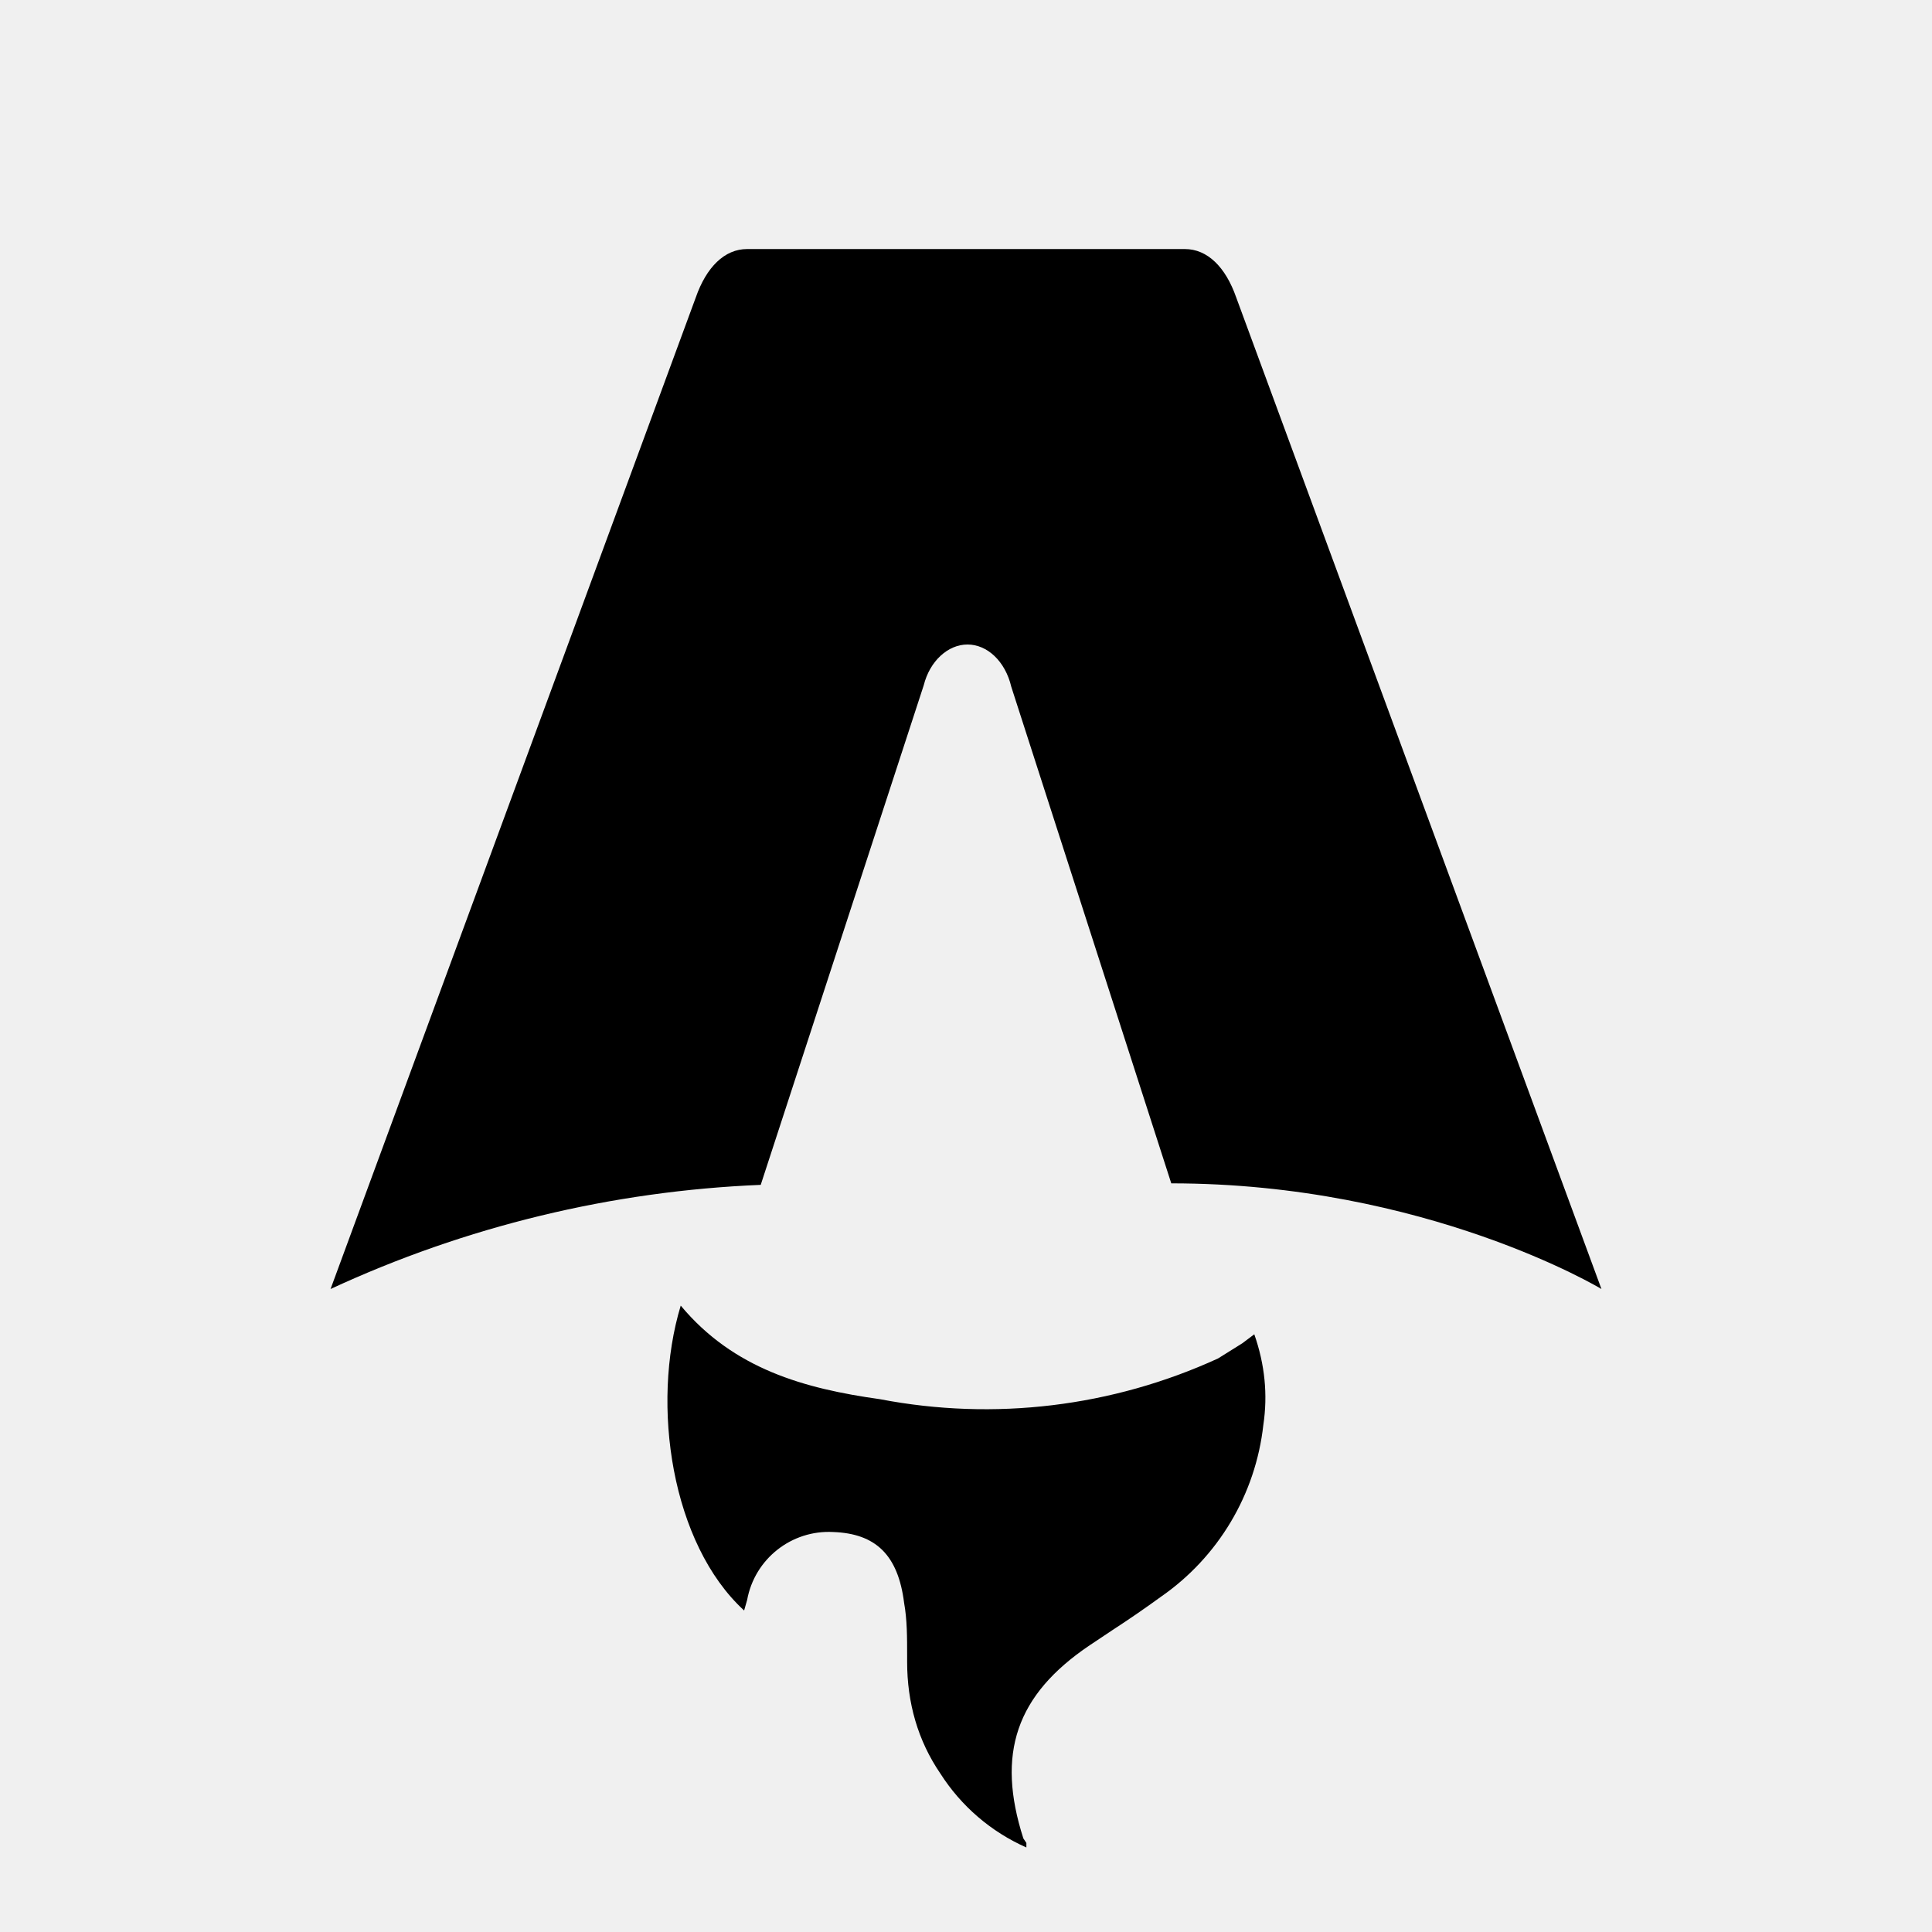
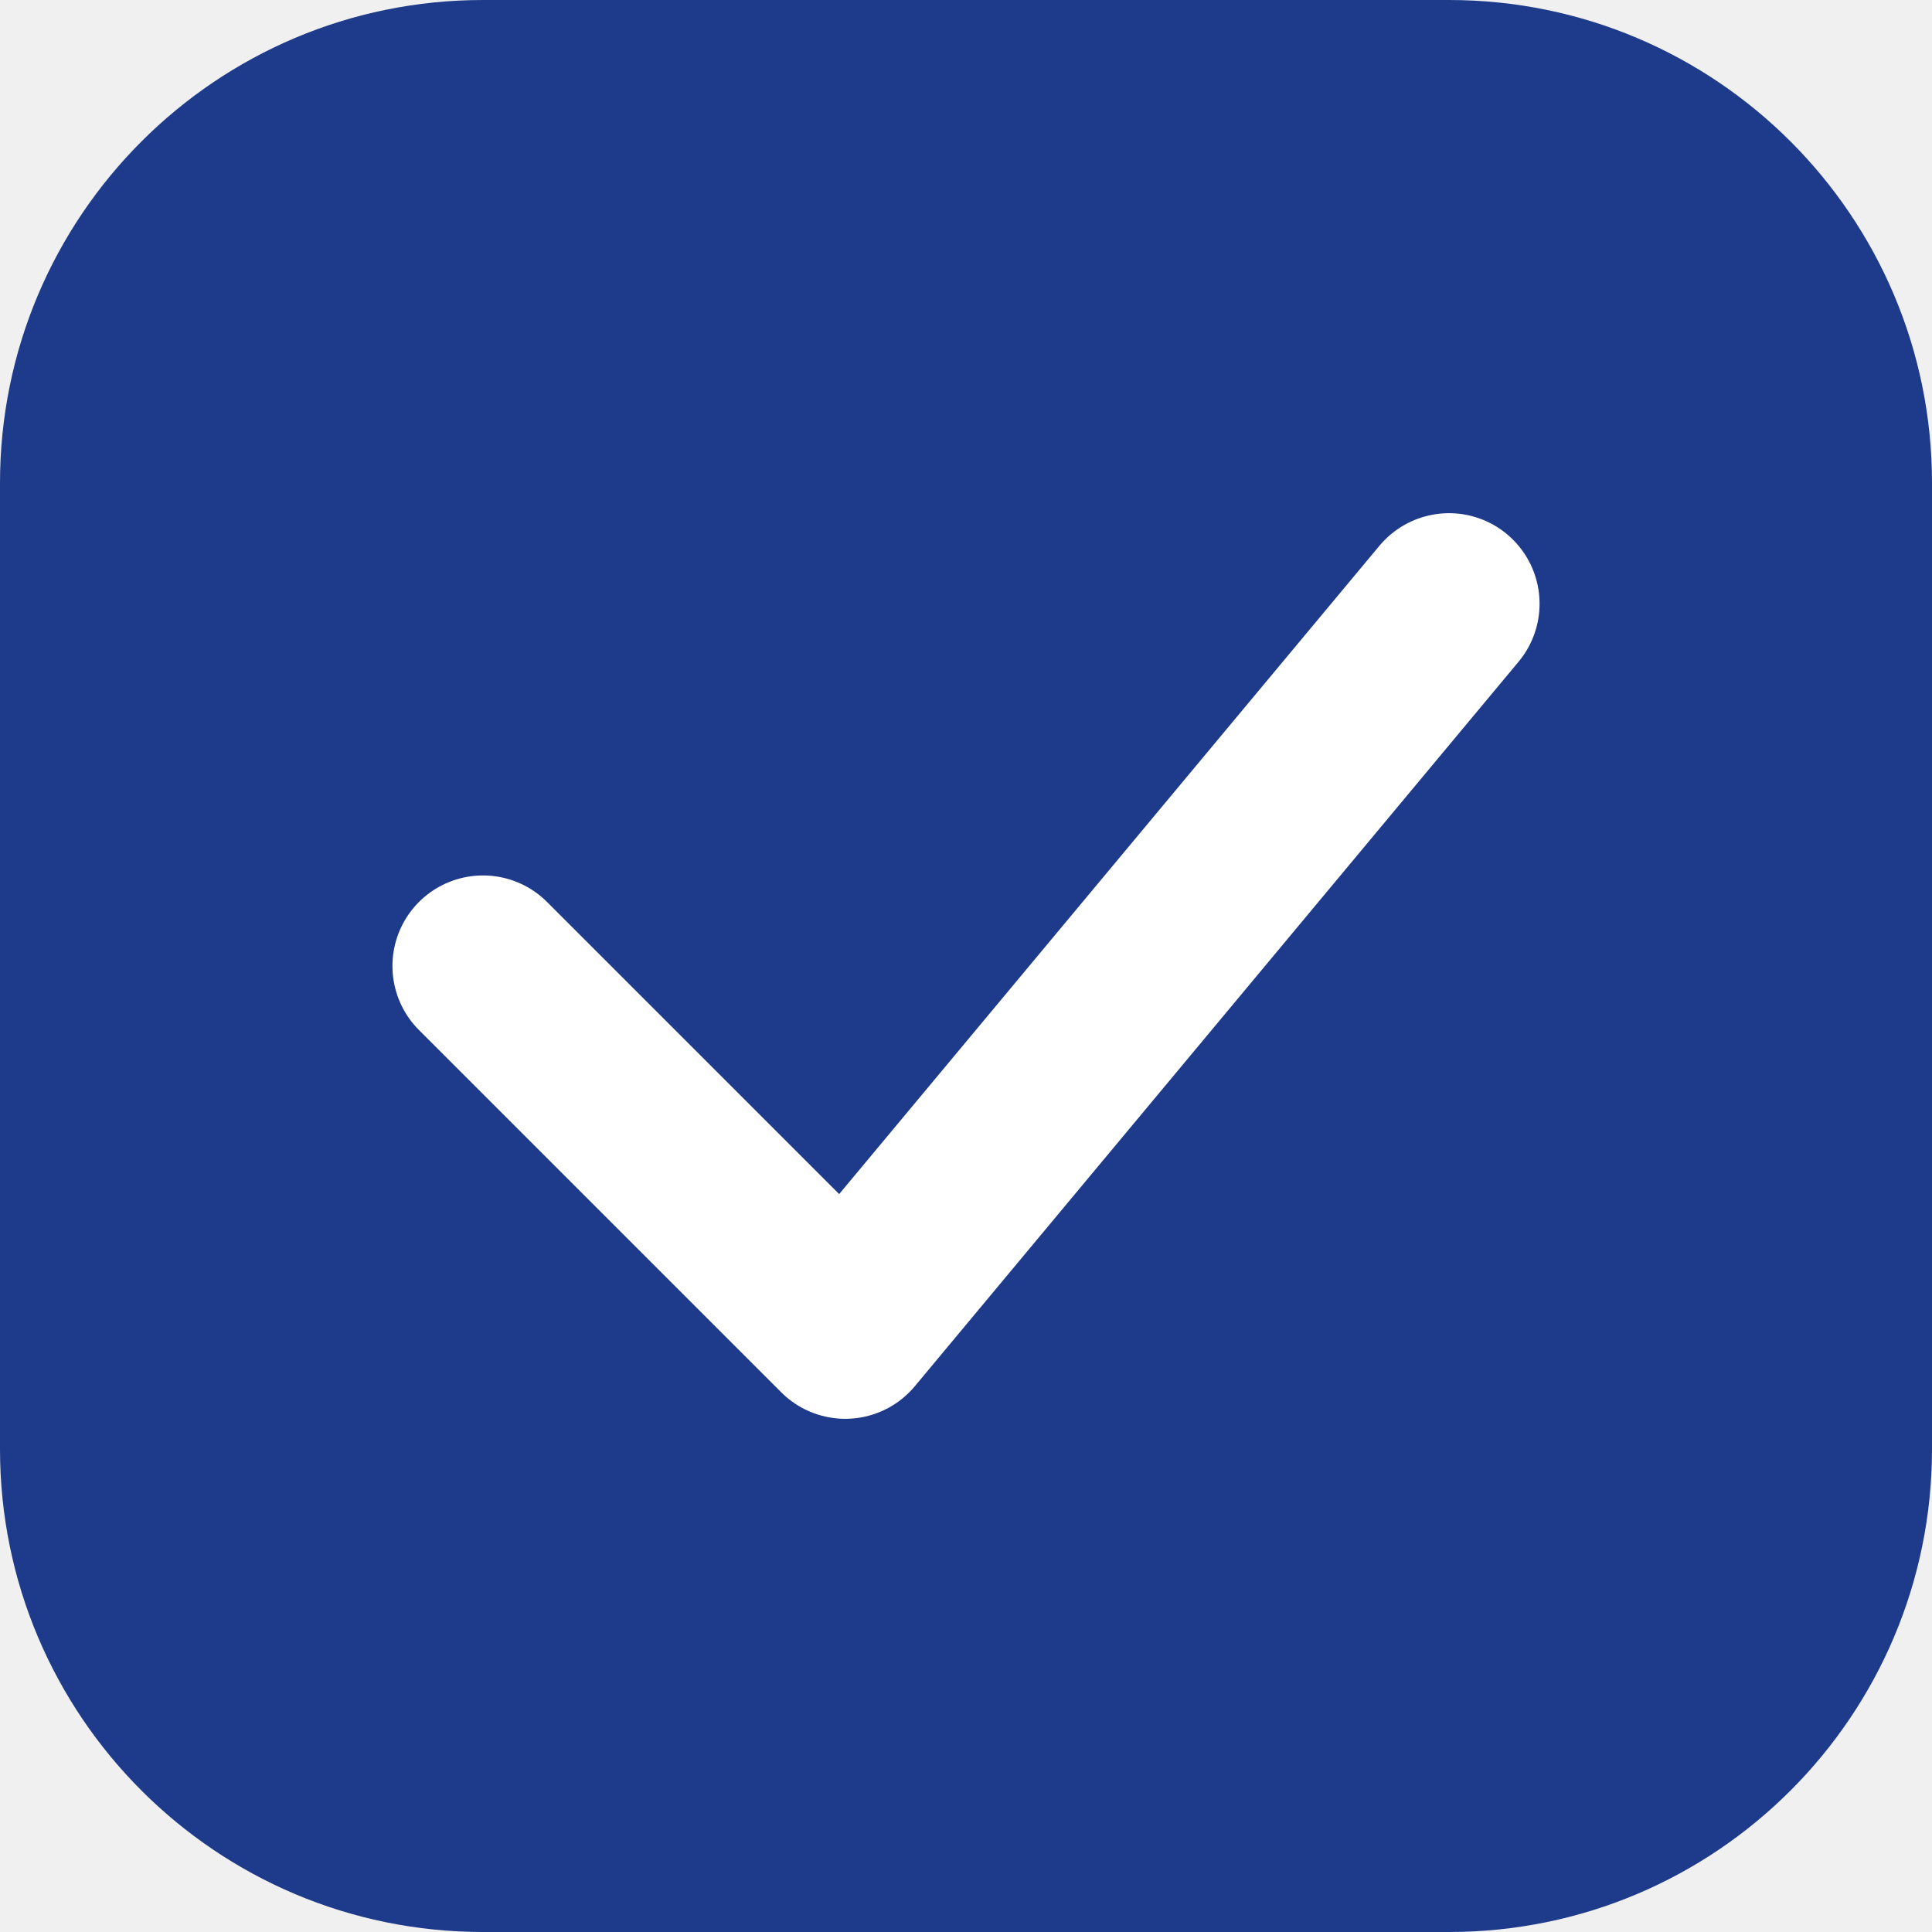
- <svg xmlns="http://www.w3.org/2000/svg" fill="none" viewBox="0 0 128 128">
-   <path d="M50.4 78.5a75.1 75.1 0 0 0-28.5 6.9l24.2-65.7c.7-2 1.9-3.2 3.4-3.2h29c1.5 0 2.7 1.2 3.4 3.2l24.2 65.7s-11.6-7-28.5-7L67 45.5c-.4-1.7-1.6-2.8-2.9-2.8-1.3 0-2.5 1.1-2.9 2.7L50.4 78.5Zm-1.1 28.2Zm-4.2-20.2c-2 6.6-.6 15.8 4.2 20.2a17.5 17.5 0 0 1 .2-.7 5.5 5.5 0 0 1 5.7-4.5c2.8.1 4.3 1.5 4.7 4.7.2 1.1.2 2.3.2 3.5v.4c0 2.7.7 5.2 2.2 7.4a13 13 0 0 0 5.7 4.9v-.3l-.2-.3c-1.8-5.6-.5-9.5 4.4-12.8l1.5-1a73 73 0 0 0 3.2-2.2 16 16 0 0 0 6.8-11.4c.3-2 .1-4-.6-6l-.8.6-1.6 1a37 37 0 0 1-22.4 2.7c-5-.7-9.7-2-13.2-6.2Z" />
-   <style>
-         path { fill: #000; }
-         @media (prefers-color-scheme: dark) {
-             path { fill: #FFF; }
-         }
-     </style>
+ <svg xmlns="http://www.w3.org/2000/svg" viewBox="0 0 32 32" fill="none">
+   <rect width="32" height="32" rx="8" fill="#1E3A8A" />
+   <path d="M8 16L14 22L24 10" stroke="white" stroke-width="3" stroke-linecap="round" stroke-linejoin="round" />
</svg>
